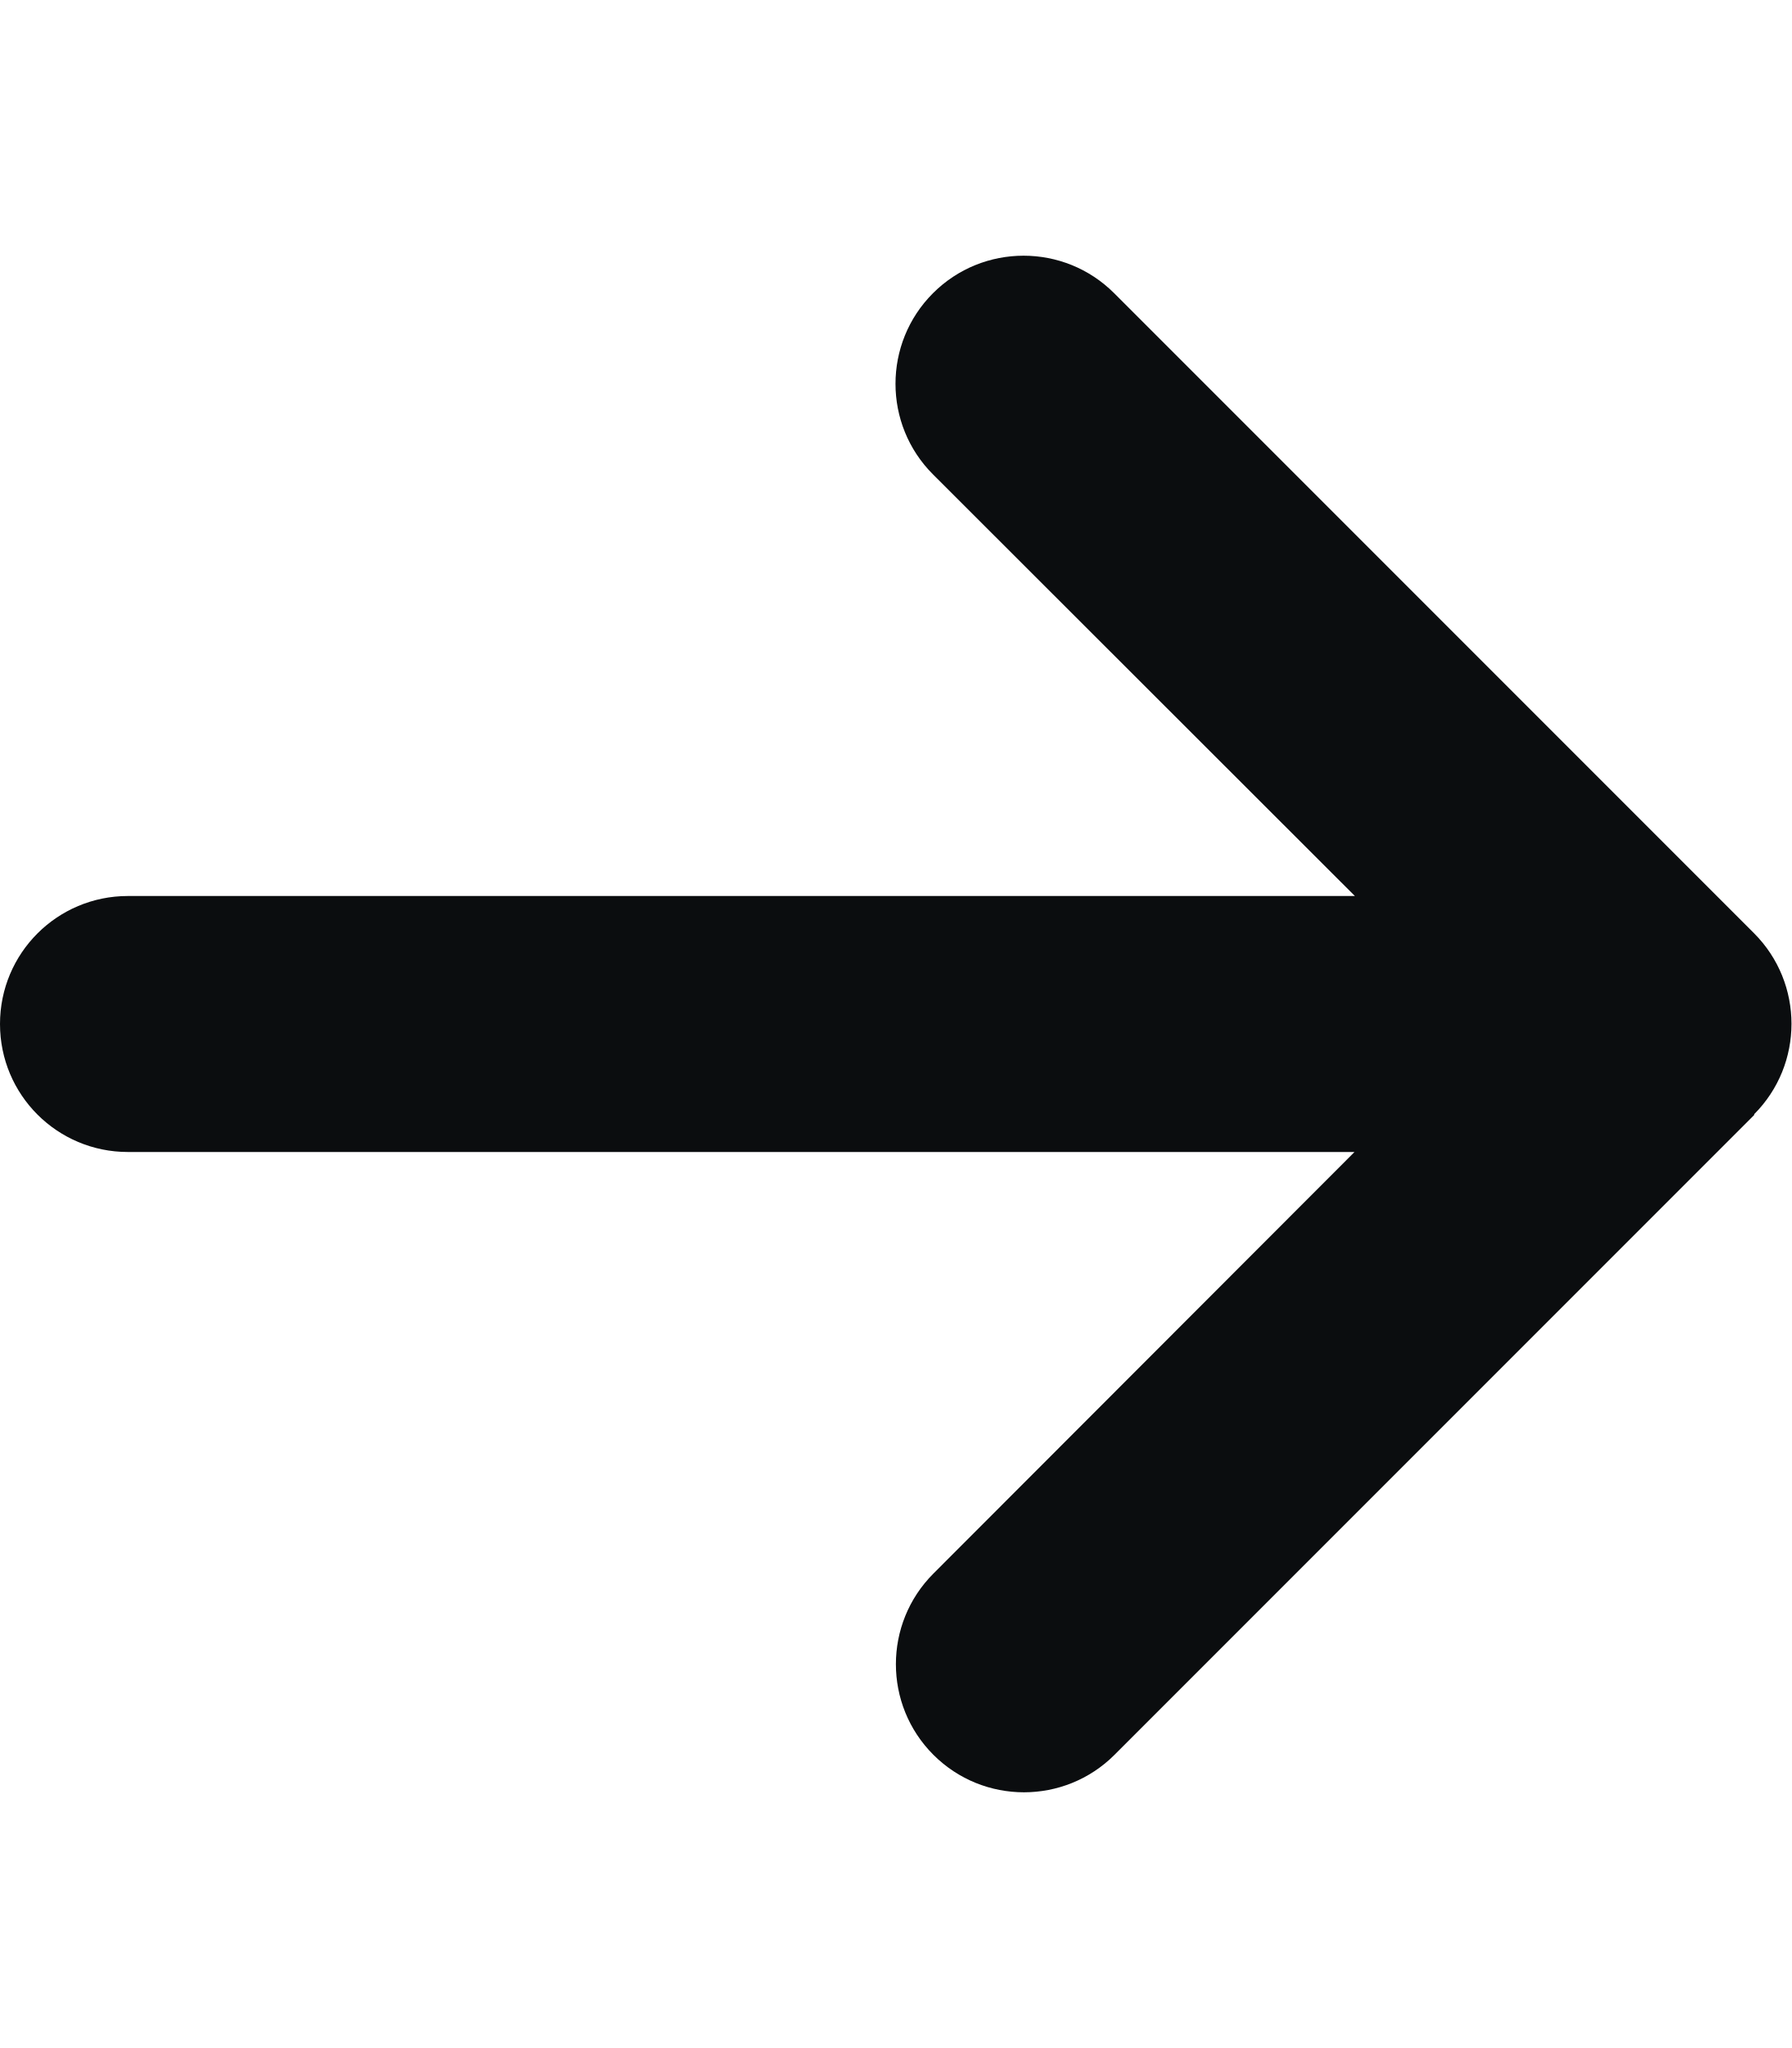
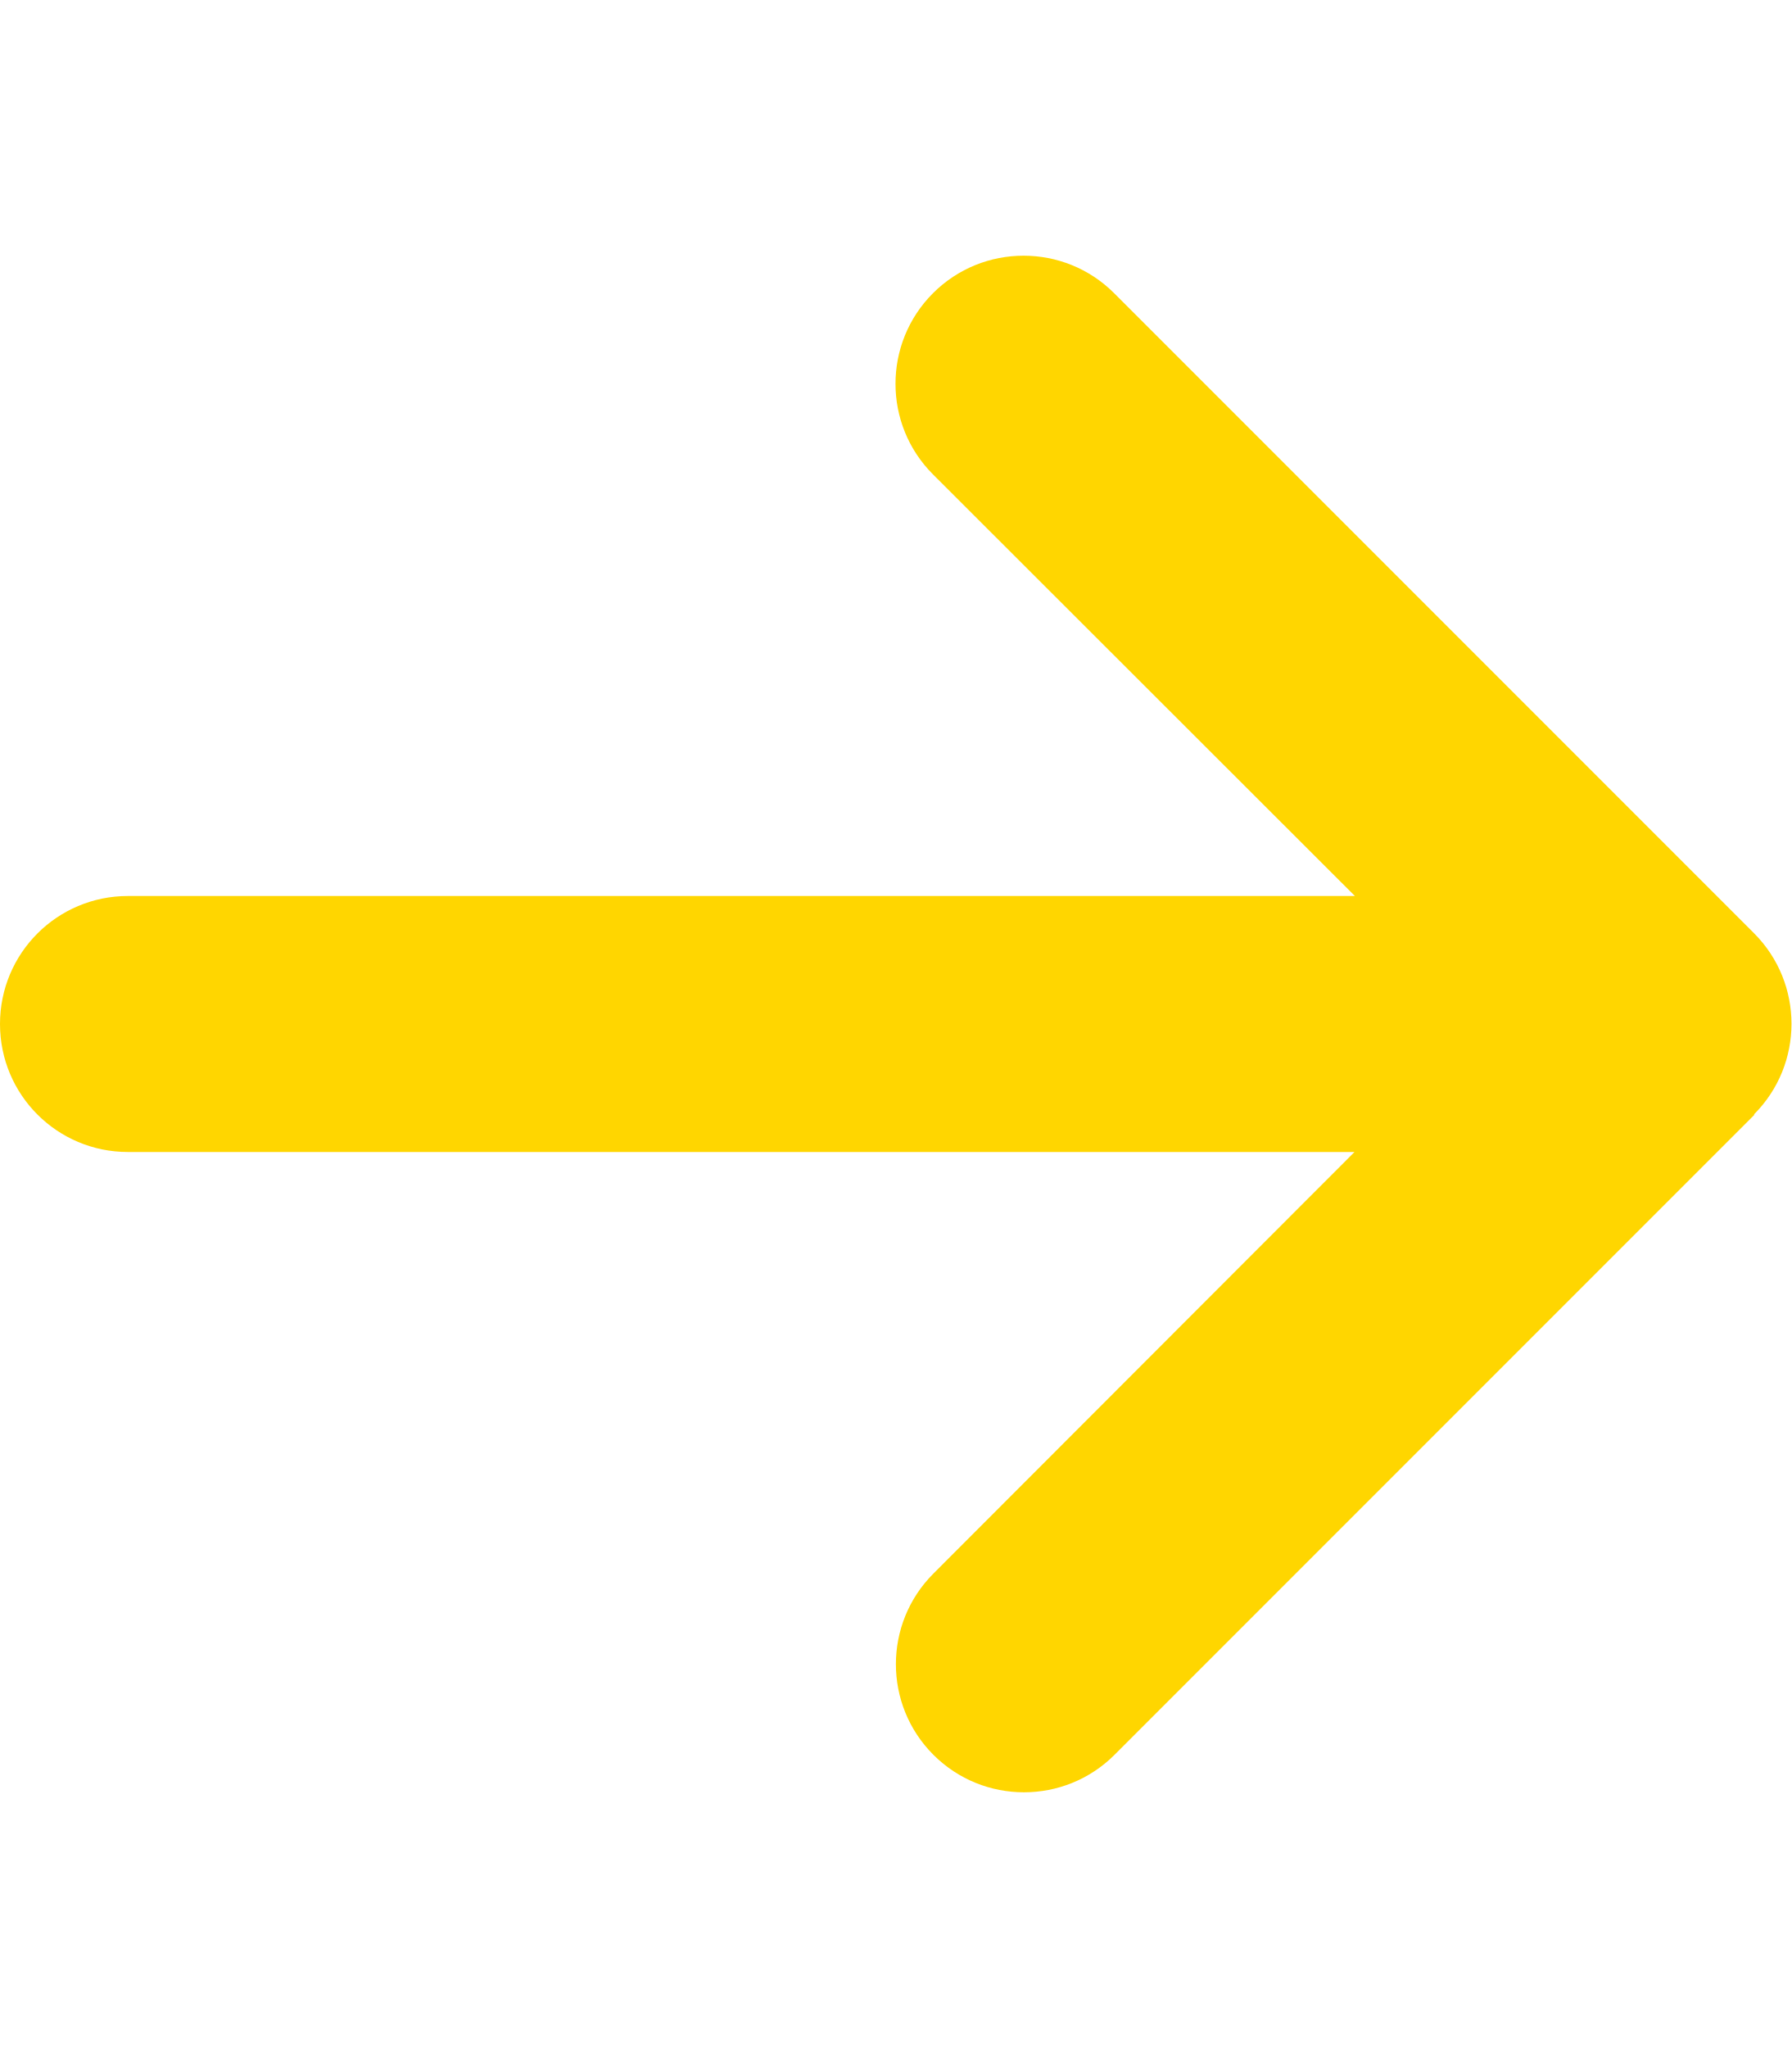
<svg xmlns="http://www.w3.org/2000/svg" viewBox="0 0 448 512">
-   <path fill="#0B0D0F" d="M438.6 278.6c12.5-12.5 12.5-32.8 0-45.3l-160-160c-12.5-12.5-32.8-12.5-45.3 0s-12.5 32.8 0 45.3L338.8 224 32 224c-17.7 0-32 14.3-32 32s14.3 32 32 32l306.7 0L233.4 393.4c-12.5 12.5-12.5 32.8 0 45.3s32.8 12.5 45.3 0l160-160z" />
+   <path fill="rgb(255, 214, 0)" d="M438.6 278.6c12.5-12.5 12.5-32.8 0-45.3l-160-160c-12.5-12.5-32.8-12.5-45.3 0s-12.5 32.8 0 45.3L338.8 224 32 224c-17.7 0-32 14.3-32 32s14.3 32 32 32l306.7 0L233.4 393.4c-12.5 12.5-12.5 32.8 0 45.3s32.8 12.5 45.3 0l160-160z" />
</svg>
